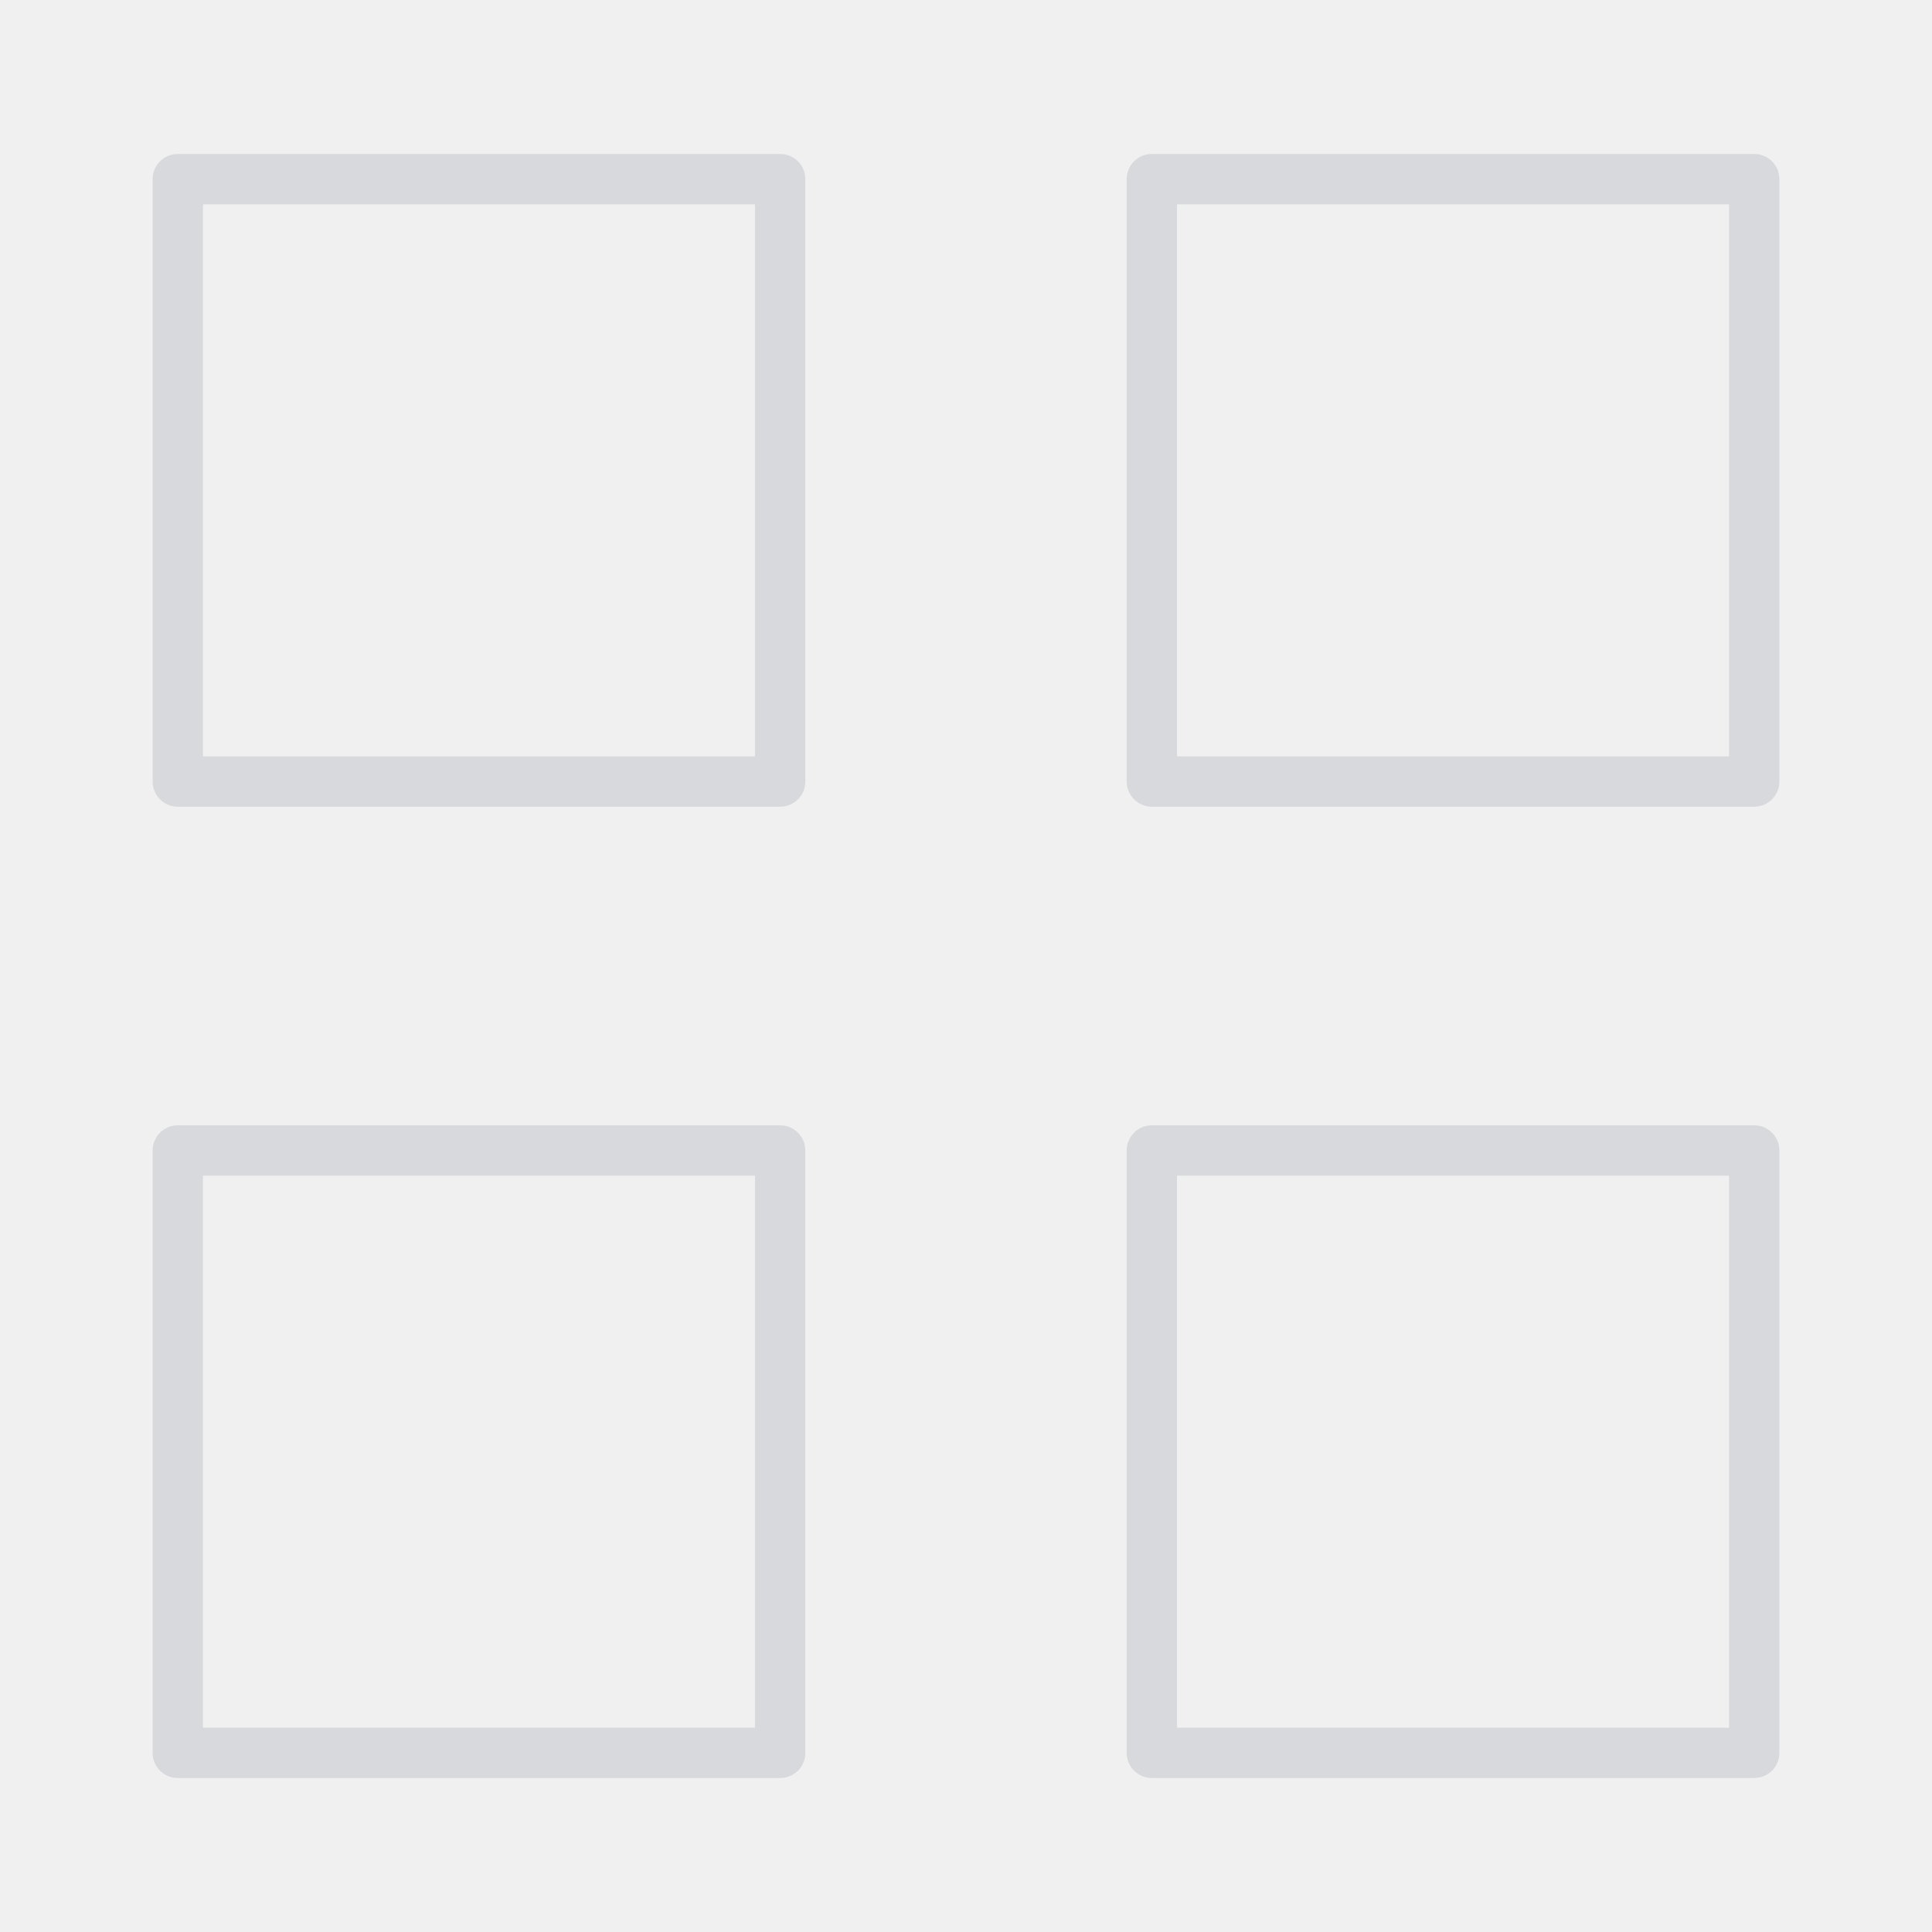
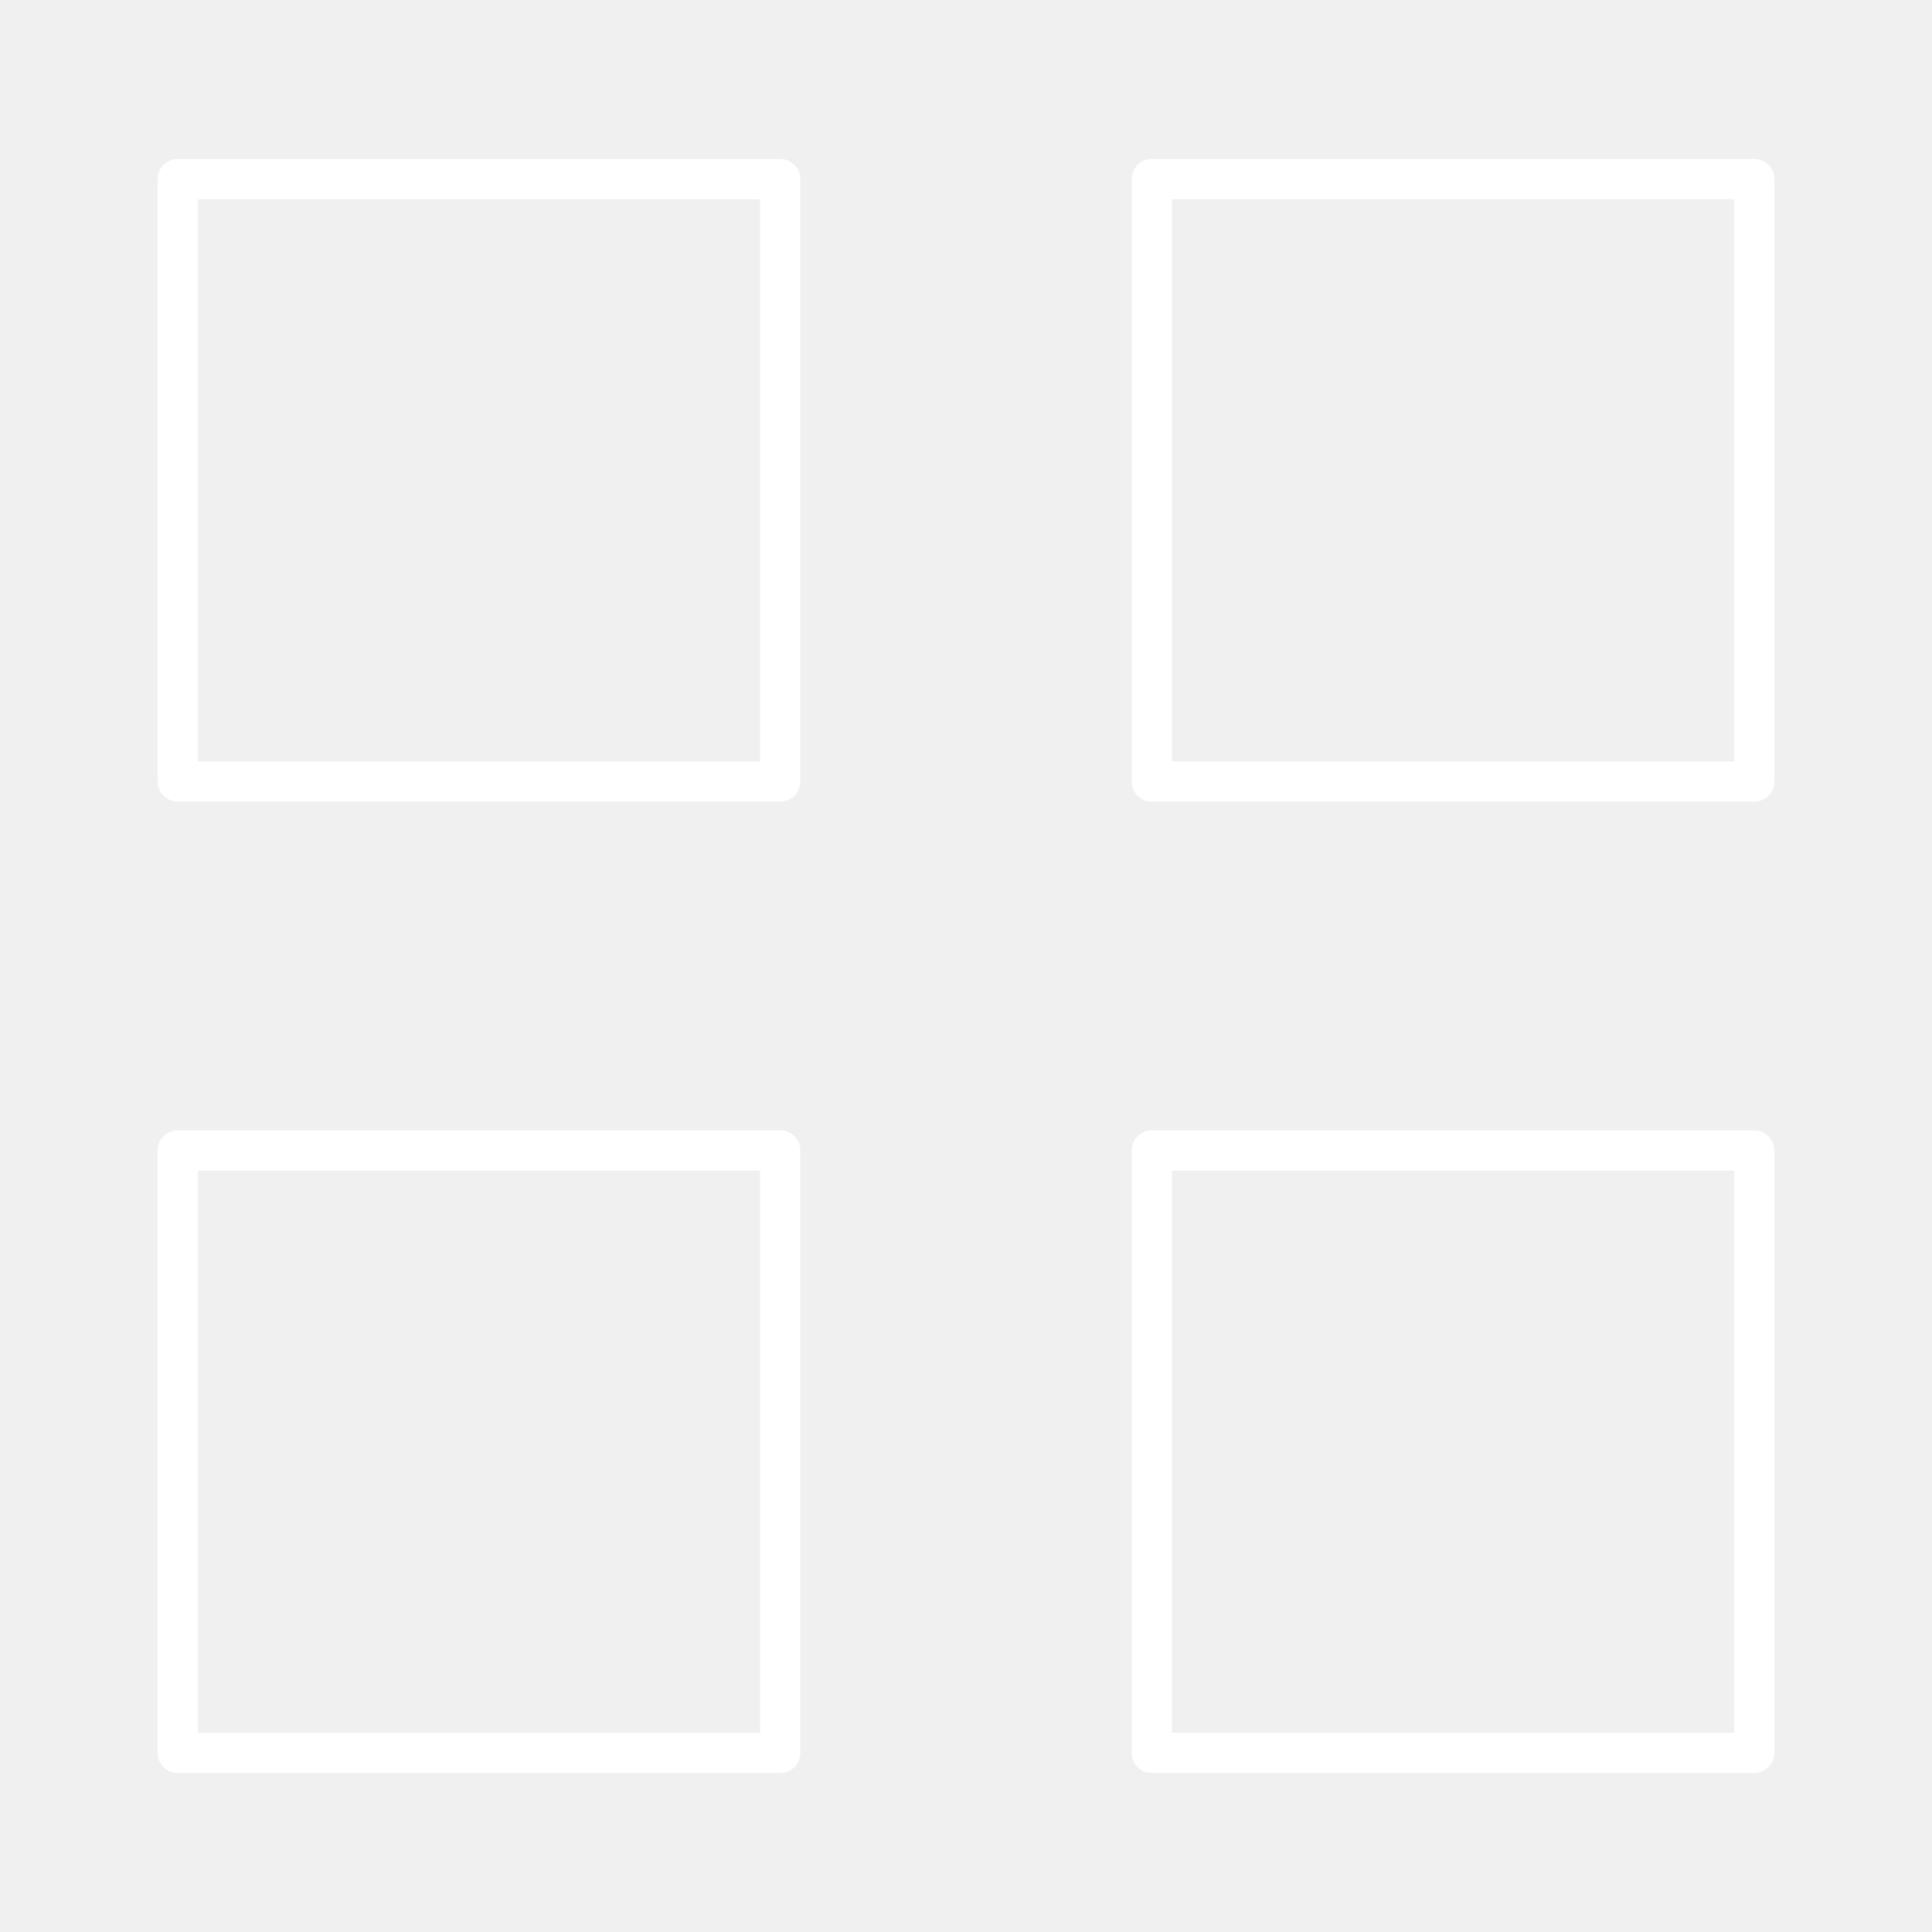
<svg xmlns="http://www.w3.org/2000/svg" width="24px" height="24px" viewBox="0 0 24 24" version="1.1">
-   <g id="portfolio" stroke="none" stroke-width="1" fill="none" fill-rule="evenodd">
-     <path d="M2.521,2.538 L2.521,9.396 L9.379,9.396 L9.379,2.538 L2.521,2.538 Z M2.208,1.913 L9.692,1.913 C9.864,1.913 10.004,2.052 10.004,2.225 L10.004,9.708 C10.004,9.881 9.864,10.021 9.692,10.021 L2.208,10.021 C2.036,10.021 1.896,9.881 1.896,9.708 L1.896,2.225 C1.896,2.052 2.036,1.913 2.208,1.913 Z" id="Rectangle-path" fill="#D8D9DC" fill-rule="nonzero" />
-     <path d="M2.521,14.604 L2.521,21.462 L9.379,21.462 L9.379,14.604 L2.521,14.604 Z M2.208,13.979 L9.692,13.979 C9.864,13.979 10.004,14.119 10.004,14.292 L10.004,21.775 C10.004,21.948 9.864,22.087 9.692,22.087 L2.208,22.087 C2.036,22.087 1.896,21.948 1.896,21.775 L1.896,14.292 C1.896,14.119 2.036,13.979 2.208,13.979 Z" id="Rectangle-path" fill="#D8D9DC" fill-rule="nonzero" />
-     <path d="M14.621,14.604 L14.621,21.462 L21.479,21.462 L21.479,14.604 L14.621,14.604 Z M14.308,13.979 L21.792,13.979 C21.964,13.979 22.104,14.119 22.104,14.292 L22.104,21.775 C22.104,21.948 21.964,22.087 21.792,22.087 L14.308,22.087 C14.136,22.087 13.996,21.948 13.996,21.775 L13.996,14.292 C13.996,14.119 14.136,13.979 14.308,13.979 Z" id="Rectangle-path" fill="#D8D9DC" fill-rule="nonzero" />
-     <path d="M14.621,2.538 L14.621,9.396 L21.479,9.396 L21.479,2.538 L14.621,2.538 Z M14.308,1.913 L21.792,1.913 C21.964,1.913 22.104,2.052 22.104,2.225 L22.104,9.708 C22.104,9.881 21.964,10.021 21.792,10.021 L14.308,10.021 C14.136,10.021 13.996,9.881 13.996,9.708 L13.996,2.225 C13.996,2.052 14.136,1.913 14.308,1.913 Z" id="Rectangle-path" fill="#D8D9DC" fill-rule="nonzero" />
+   <g id="24x24/portfolio" stroke="none" stroke-width="1" fill="none" fill-rule="evenodd">
+     <g id="Group" transform="translate(2, 2)" fill="#FFFFFF" fill-rule="nonzero">
+       <path d="M-0.042,0.225 C-0.042,0.087 0.07,-0.025 0.208,-0.025 L7.692,-0.025 C7.83,-0.025 7.942,0.087 7.942,0.225 L7.942,7.708 C7.942,7.846 7.83,7.958 7.692,7.958 L0.208,7.958 C0.07,7.958 -0.042,7.846 -0.042,7.708 L-0.042,0.225 Z M0.458,0.475 L0.458,7.458 L7.442,7.458 L7.442,0.475 L0.458,0.475 Z" id="Rectangle-path" />
+       <path d="M-0.042,12.292 C-0.042,12.154 0.07,12.042 0.208,12.042 L7.692,12.042 C7.83,12.042 7.942,12.154 7.942,12.292 L7.942,19.775 C7.942,19.913 7.83,20.025 7.692,20.025 L0.208,20.025 C0.07,20.025 -0.042,19.913 -0.042,19.775 L-0.042,12.292 Z M0.458,19.525 L7.442,19.525 L7.442,12.542 L0.458,12.542 L0.458,19.525 Z" id="Rectangle-path" />
+       <path d="M12.058,12.292 C12.058,12.154 12.17,12.042 12.308,12.042 L19.792,12.042 C19.93,12.042 20.042,12.154 20.042,12.292 L20.042,19.775 C20.042,19.913 19.93,20.025 19.792,20.025 L12.308,20.025 C12.17,20.025 12.058,19.913 12.058,19.775 L12.058,12.292 Z M12.558,19.525 L19.542,19.525 L19.542,12.542 L12.558,12.542 L12.558,19.525 Z" id="Rectangle-path" />
+       <path d="M12.058,0.225 C12.058,0.087 12.17,-0.025 12.308,-0.025 L19.792,-0.025 C19.93,-0.025 20.042,0.087 20.042,0.225 L20.042,7.708 C20.042,7.846 19.93,7.958 19.792,7.958 L12.308,7.958 C12.17,7.958 12.058,7.846 12.058,7.708 L12.058,0.225 Z M12.558,0.475 L12.558,7.458 L19.542,7.458 L19.542,0.475 L12.558,0.475 Z" id="Rectangle-path" />
+     </g>
  </g>
</svg>
